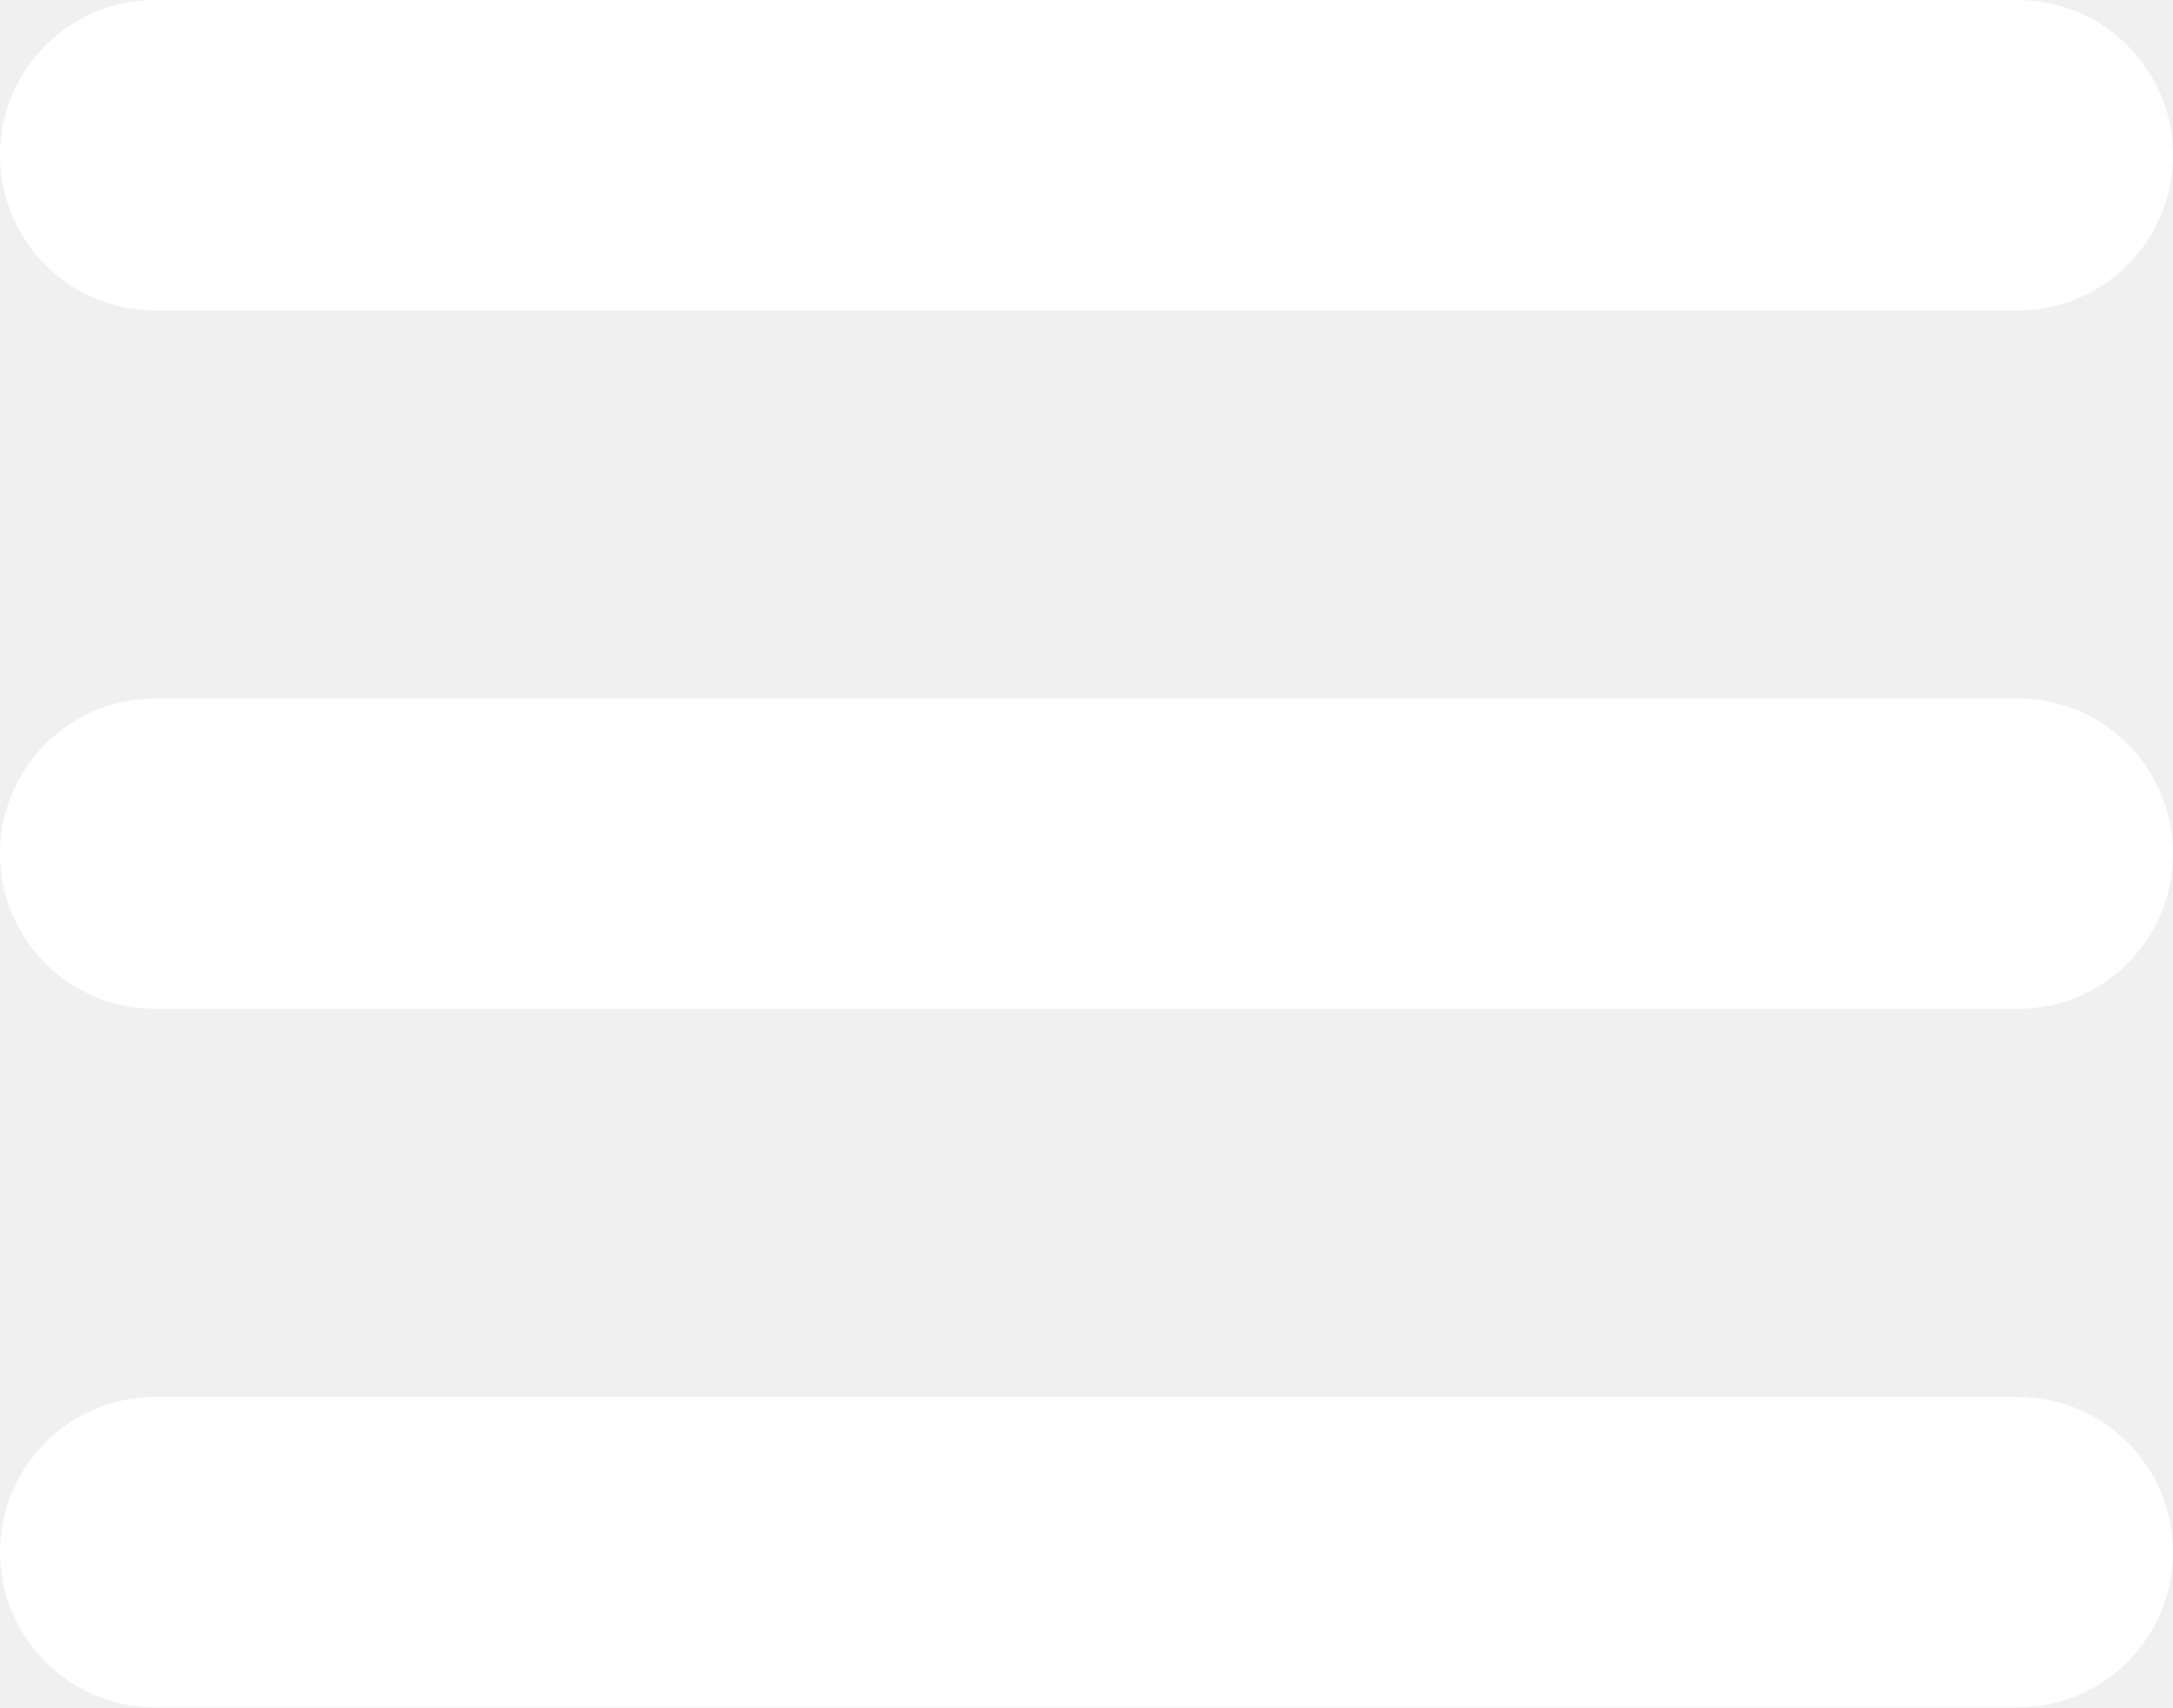
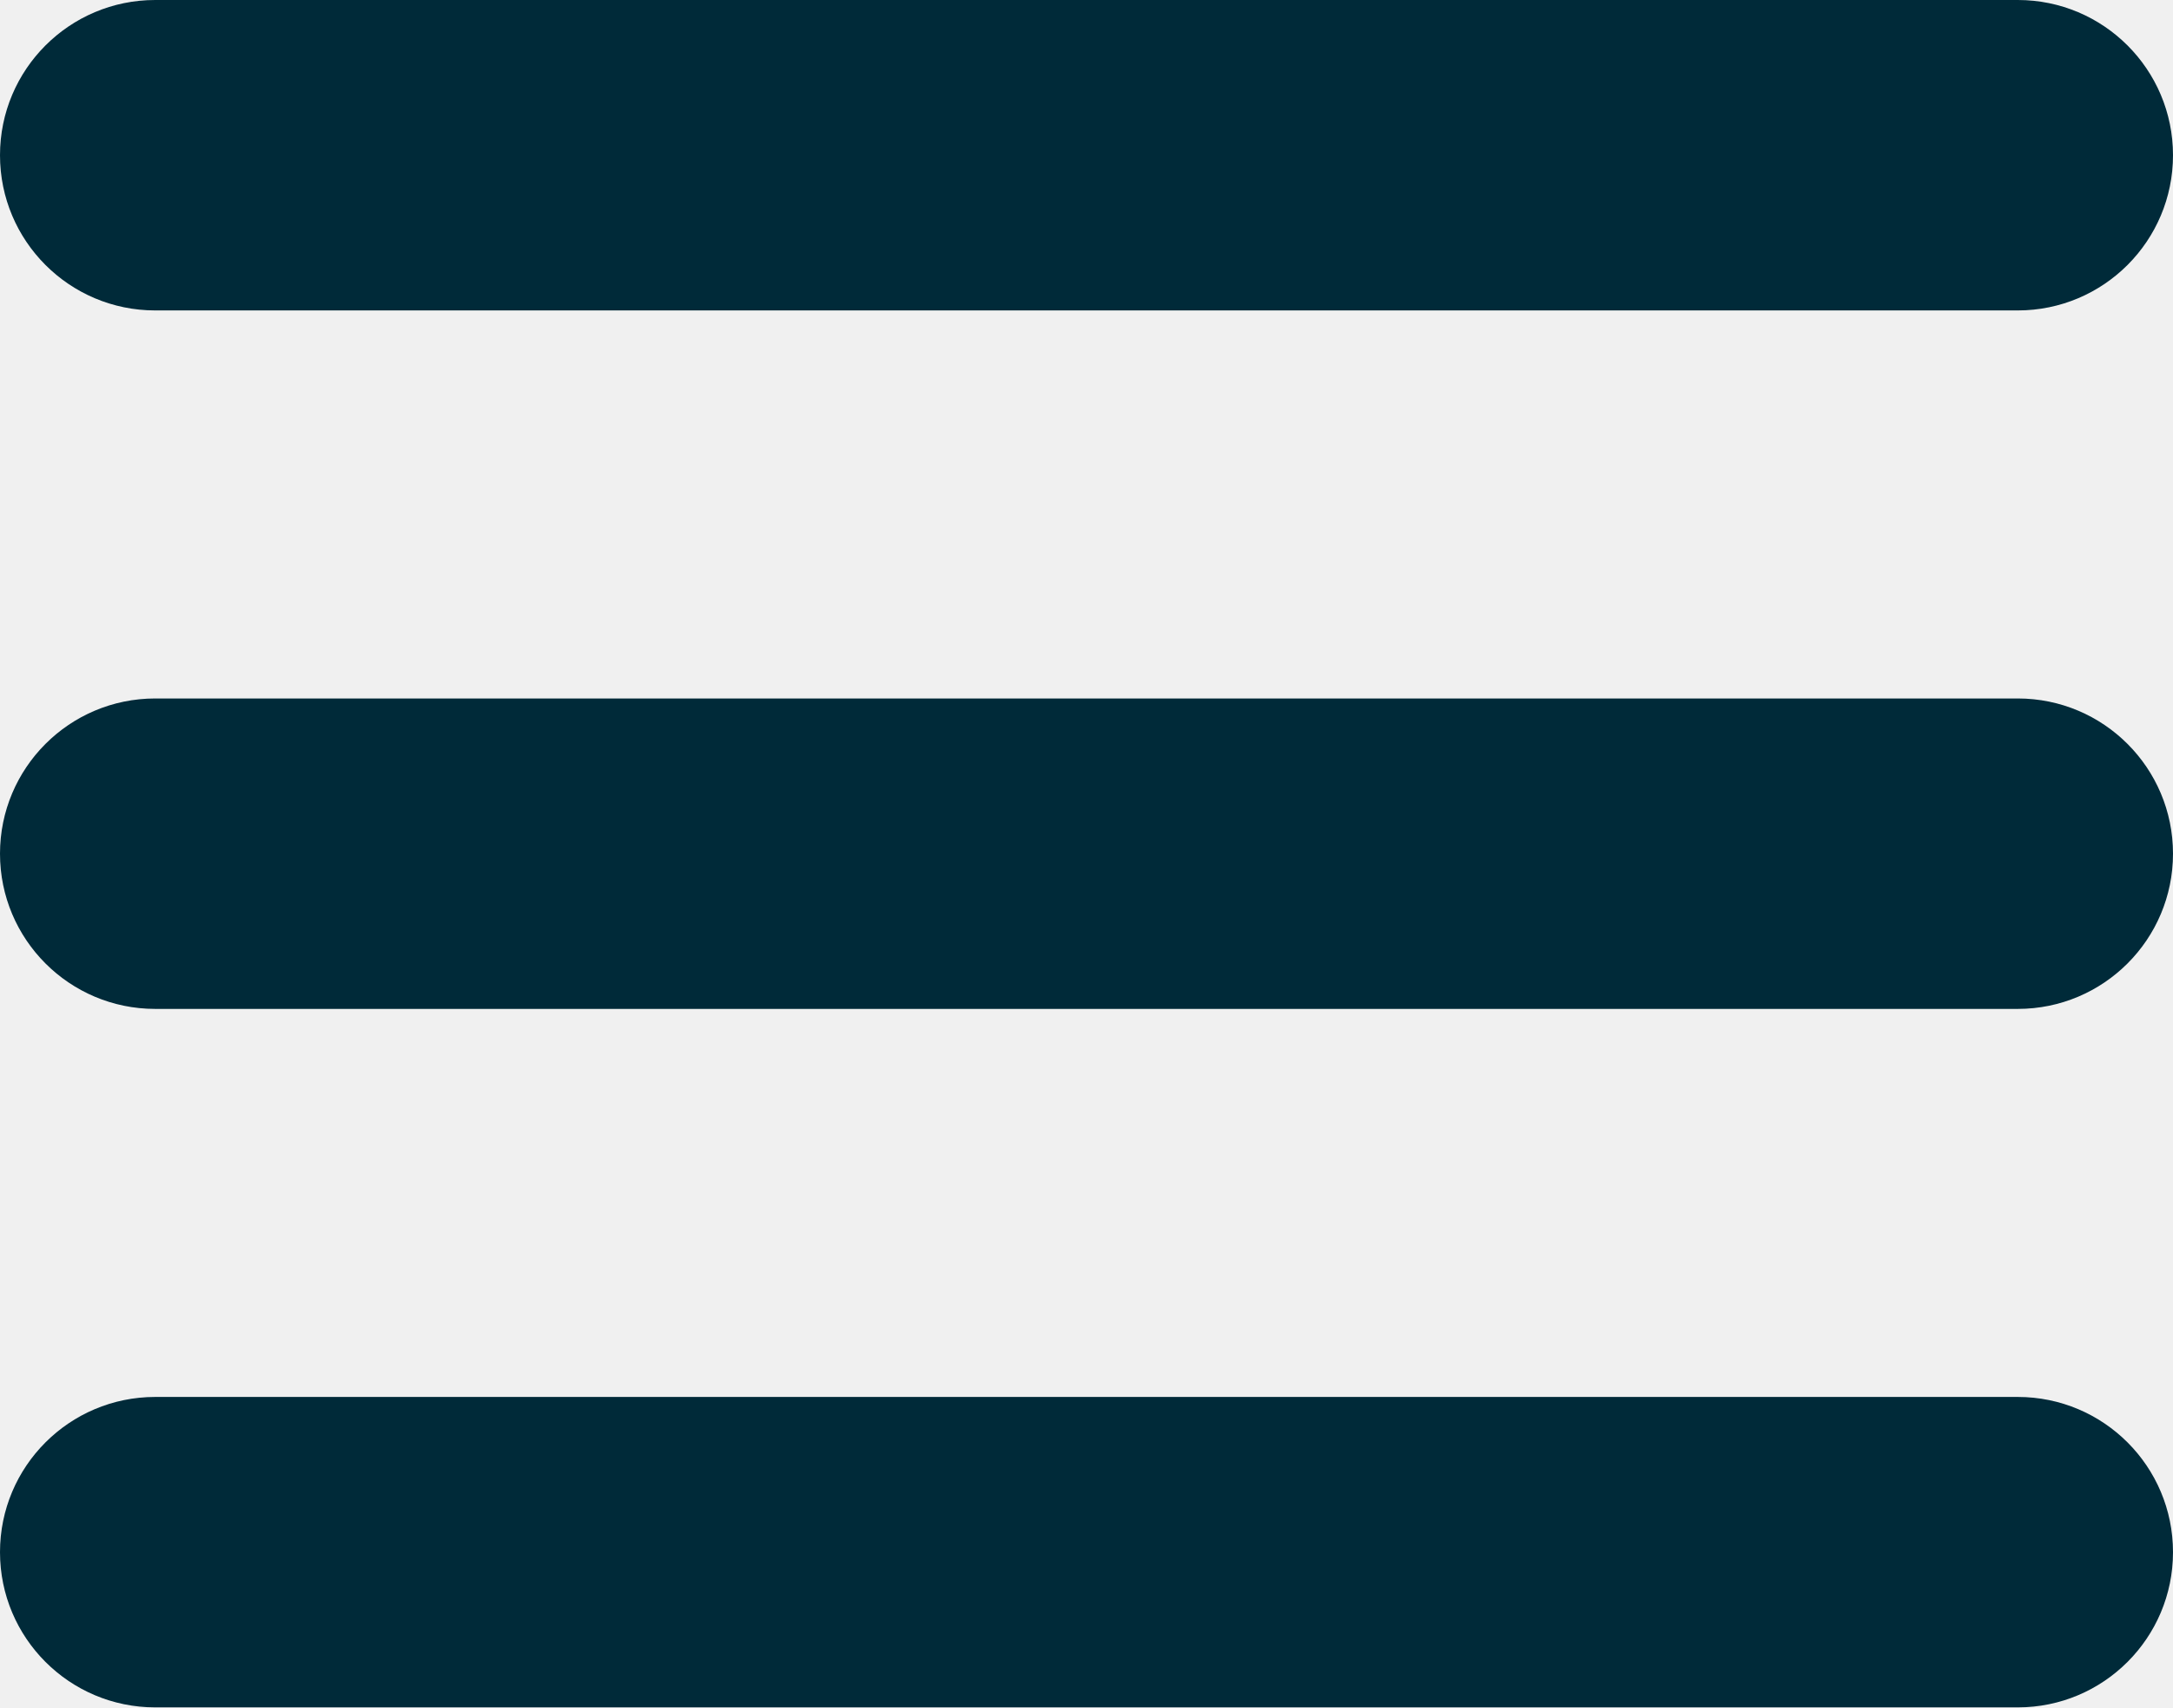
<svg xmlns="http://www.w3.org/2000/svg" width="100%" height="100%" viewBox="0 0 28 22">
-   <rect id="Rectangle_229" data-name="Rectangle 229" width="28" height="4" rx="2" fill="#fff" />
-   <rect id="Rectangle_230" data-name="Rectangle 230" width="28" height="4" rx="2" transform="translate(0 9)" fill="#fff" />
-   <rect id="Rectangle_231" data-name="Rectangle 231" width="28" height="4" rx="2" transform="translate(0 18)" fill="#fff" />
+   <rect id="Rectangle_229" data-name="Rectangle 229" width="28" height="4" rx="2" fill="#002A39" />
+   <rect id="Rectangle_230" data-name="Rectangle 230" width="28" height="4" rx="2" transform="translate(0 9)" fill="#002A39" />
+   <rect id="Rectangle_231" data-name="Rectangle 231" width="28" height="4" rx="2" transform="translate(0 18)" fill="#002A39" />
</svg>
